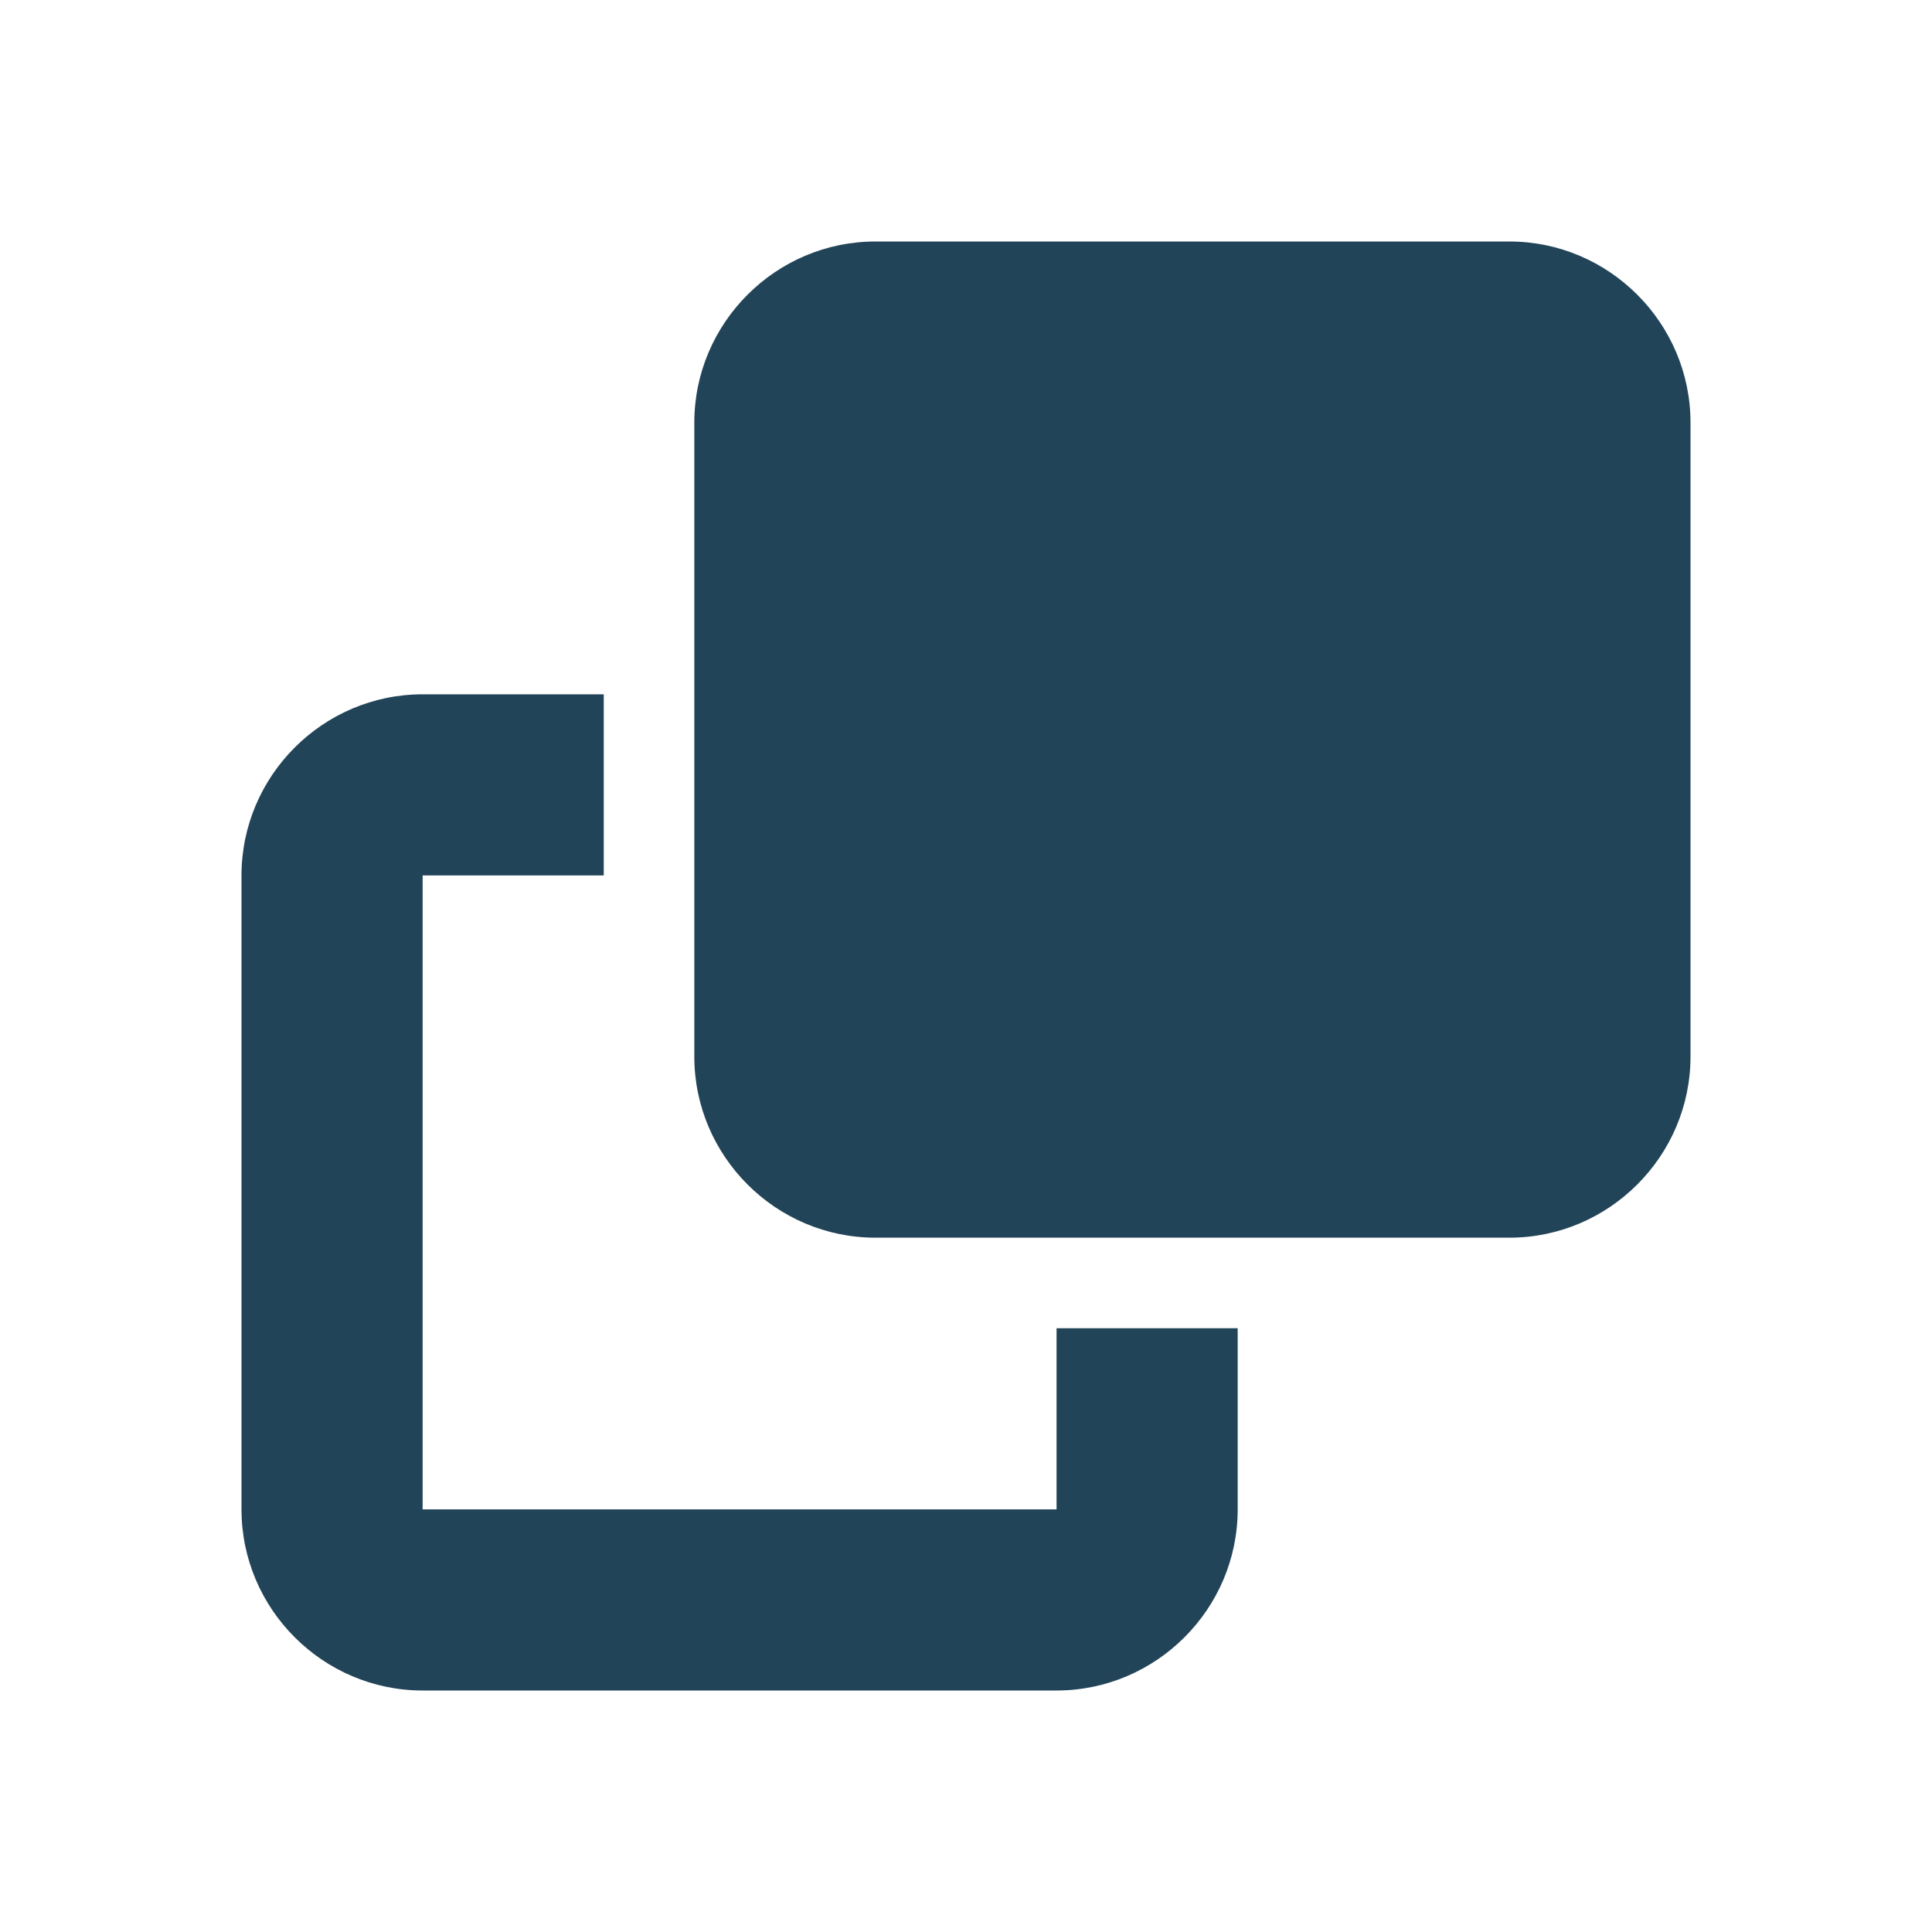
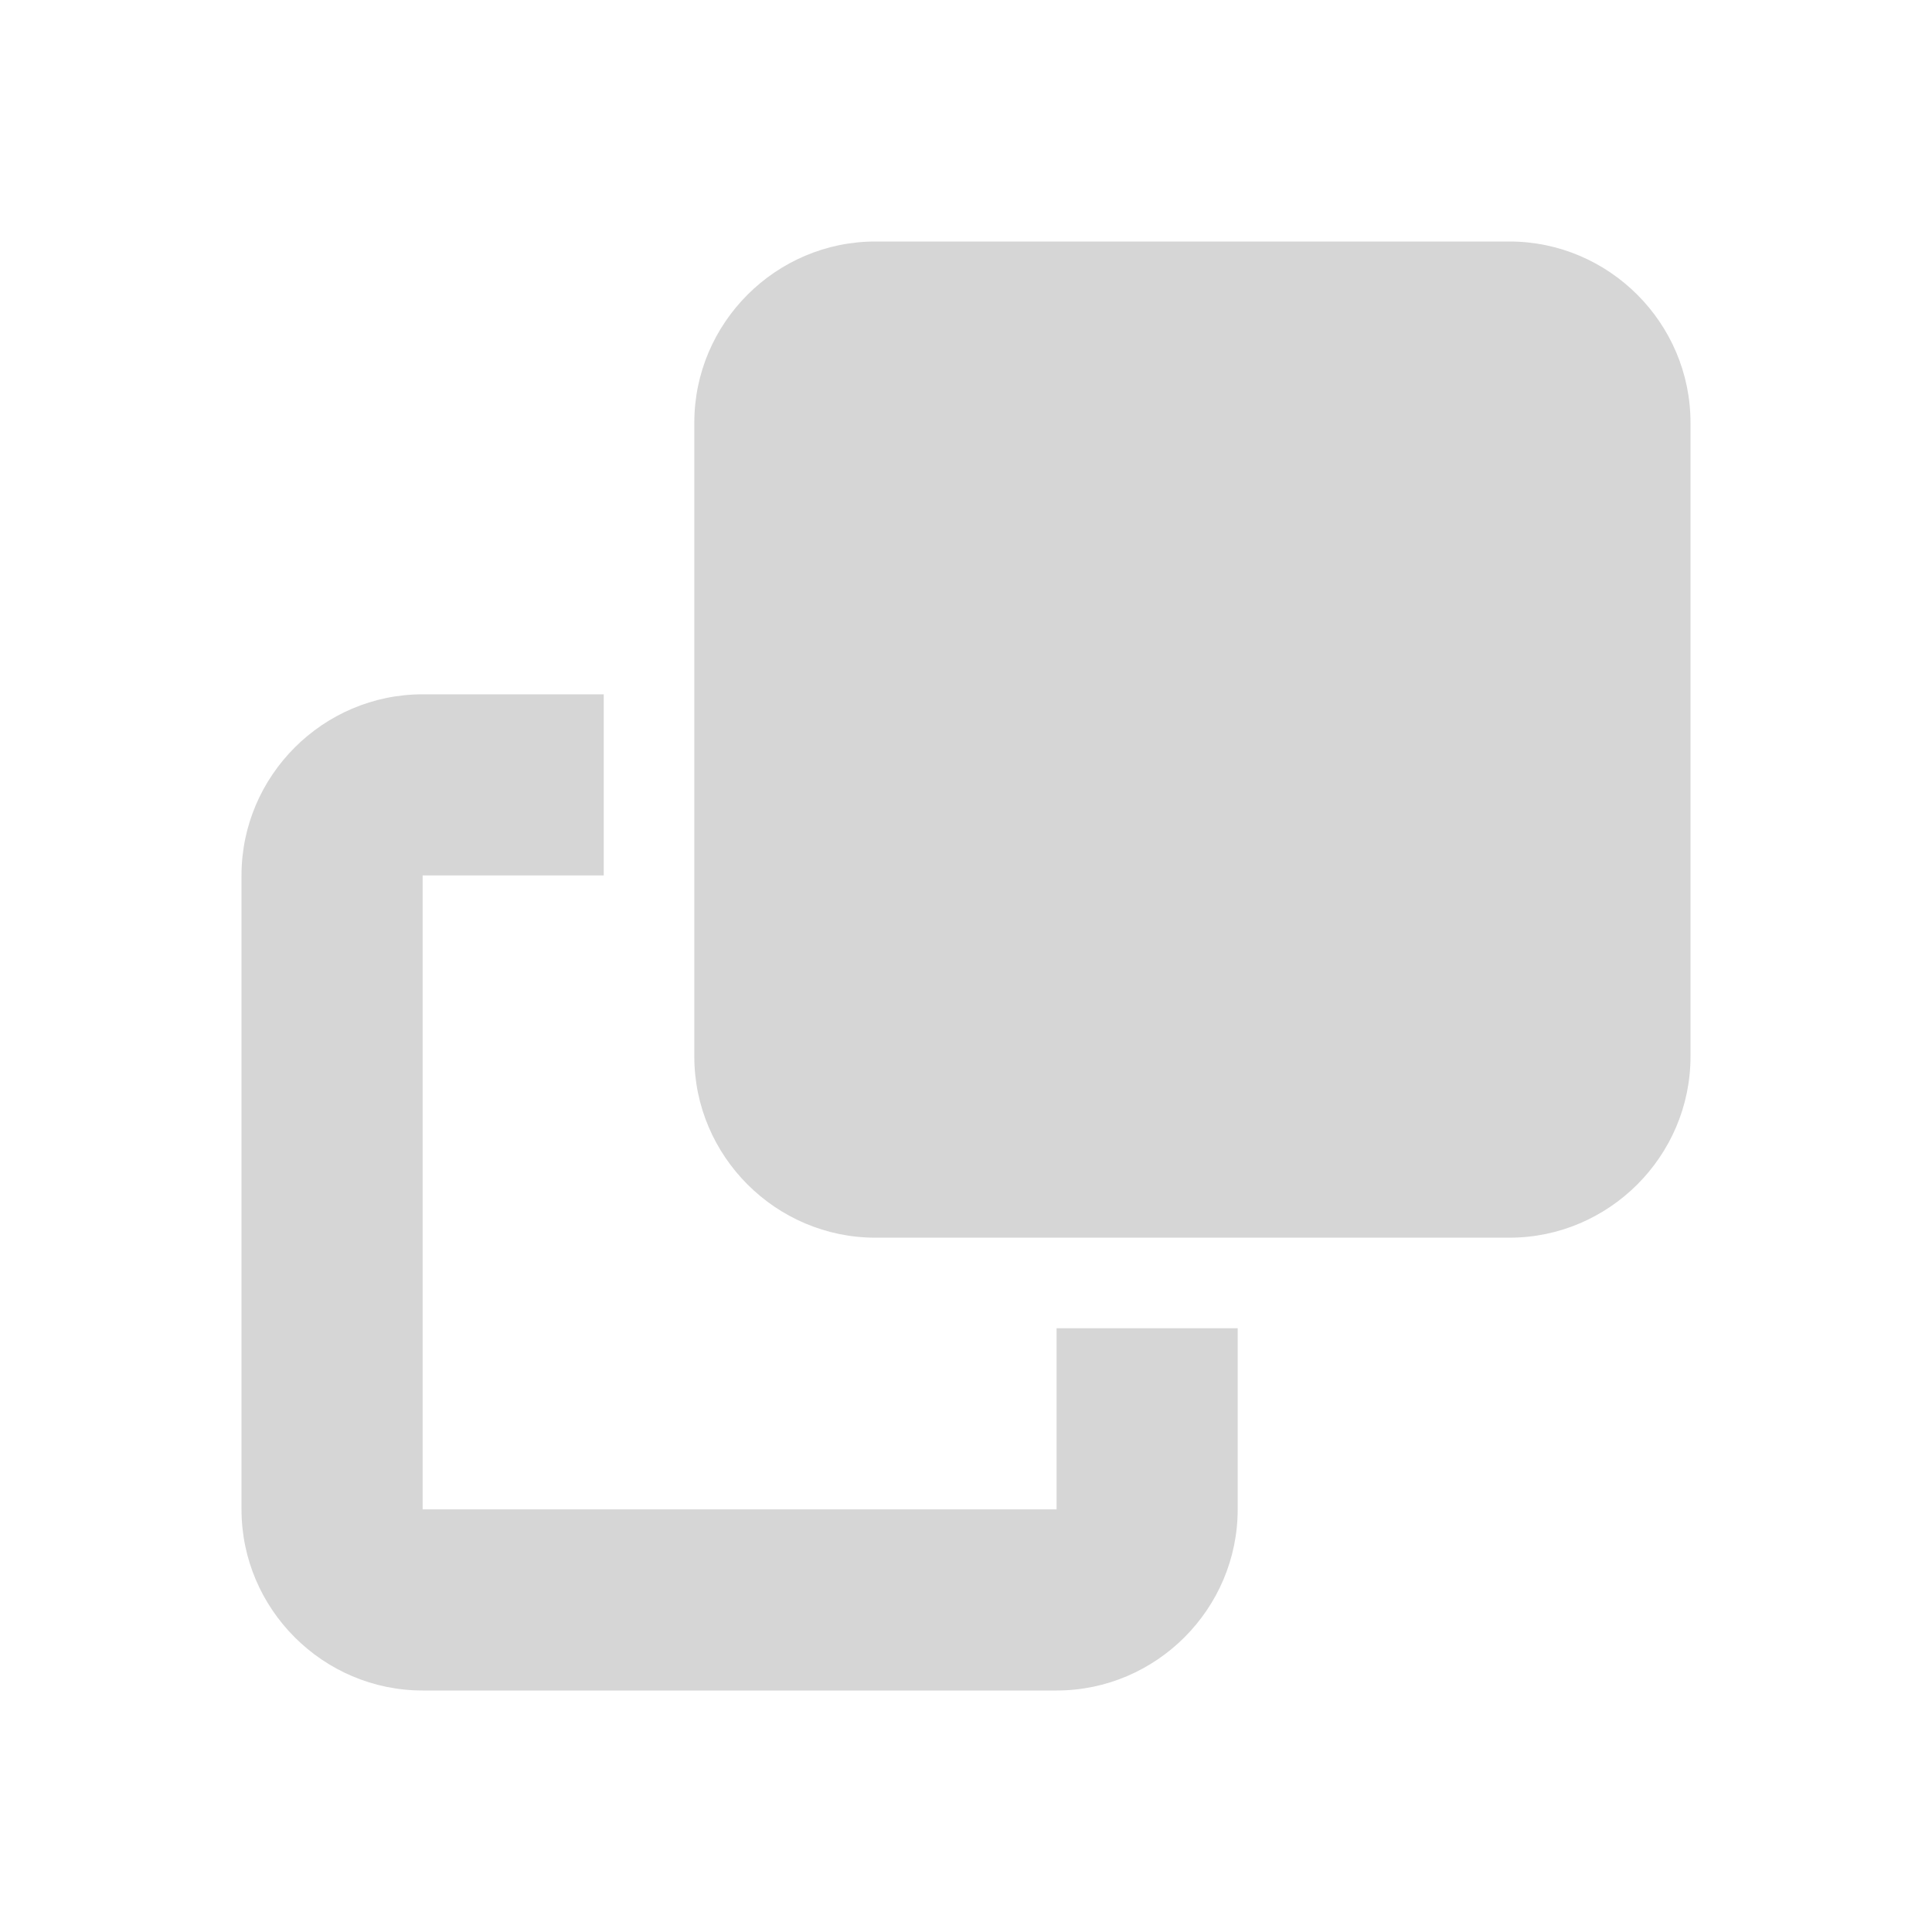
<svg xmlns="http://www.w3.org/2000/svg" version="1.1" id="svg2" x="0px" y="0px" viewBox="0 0 256 256" style="enable-background:new 0 0 256 256;" xml:space="preserve">
  <style type="text/css">
- 	.st0{fill:#224458;}
+ 	.st0{fill:#D6D6D6;}
</style>
  <path class="st0" d="M116,32c-13.2,0-24,10.8-24,24v84c0,13.2,10.8,24,24,24h84c13.2,0,24-10.8,24-24V56c0-13.2-10.8-24-24-24H116z   M56,92c-13.2,0-24,10.8-24,24v84c0,13.2,10.8,24,24,24h84c13.2,0,24-10.8,24-24v-24h-24v24H56v-84h24V92H56z" />
</svg>
